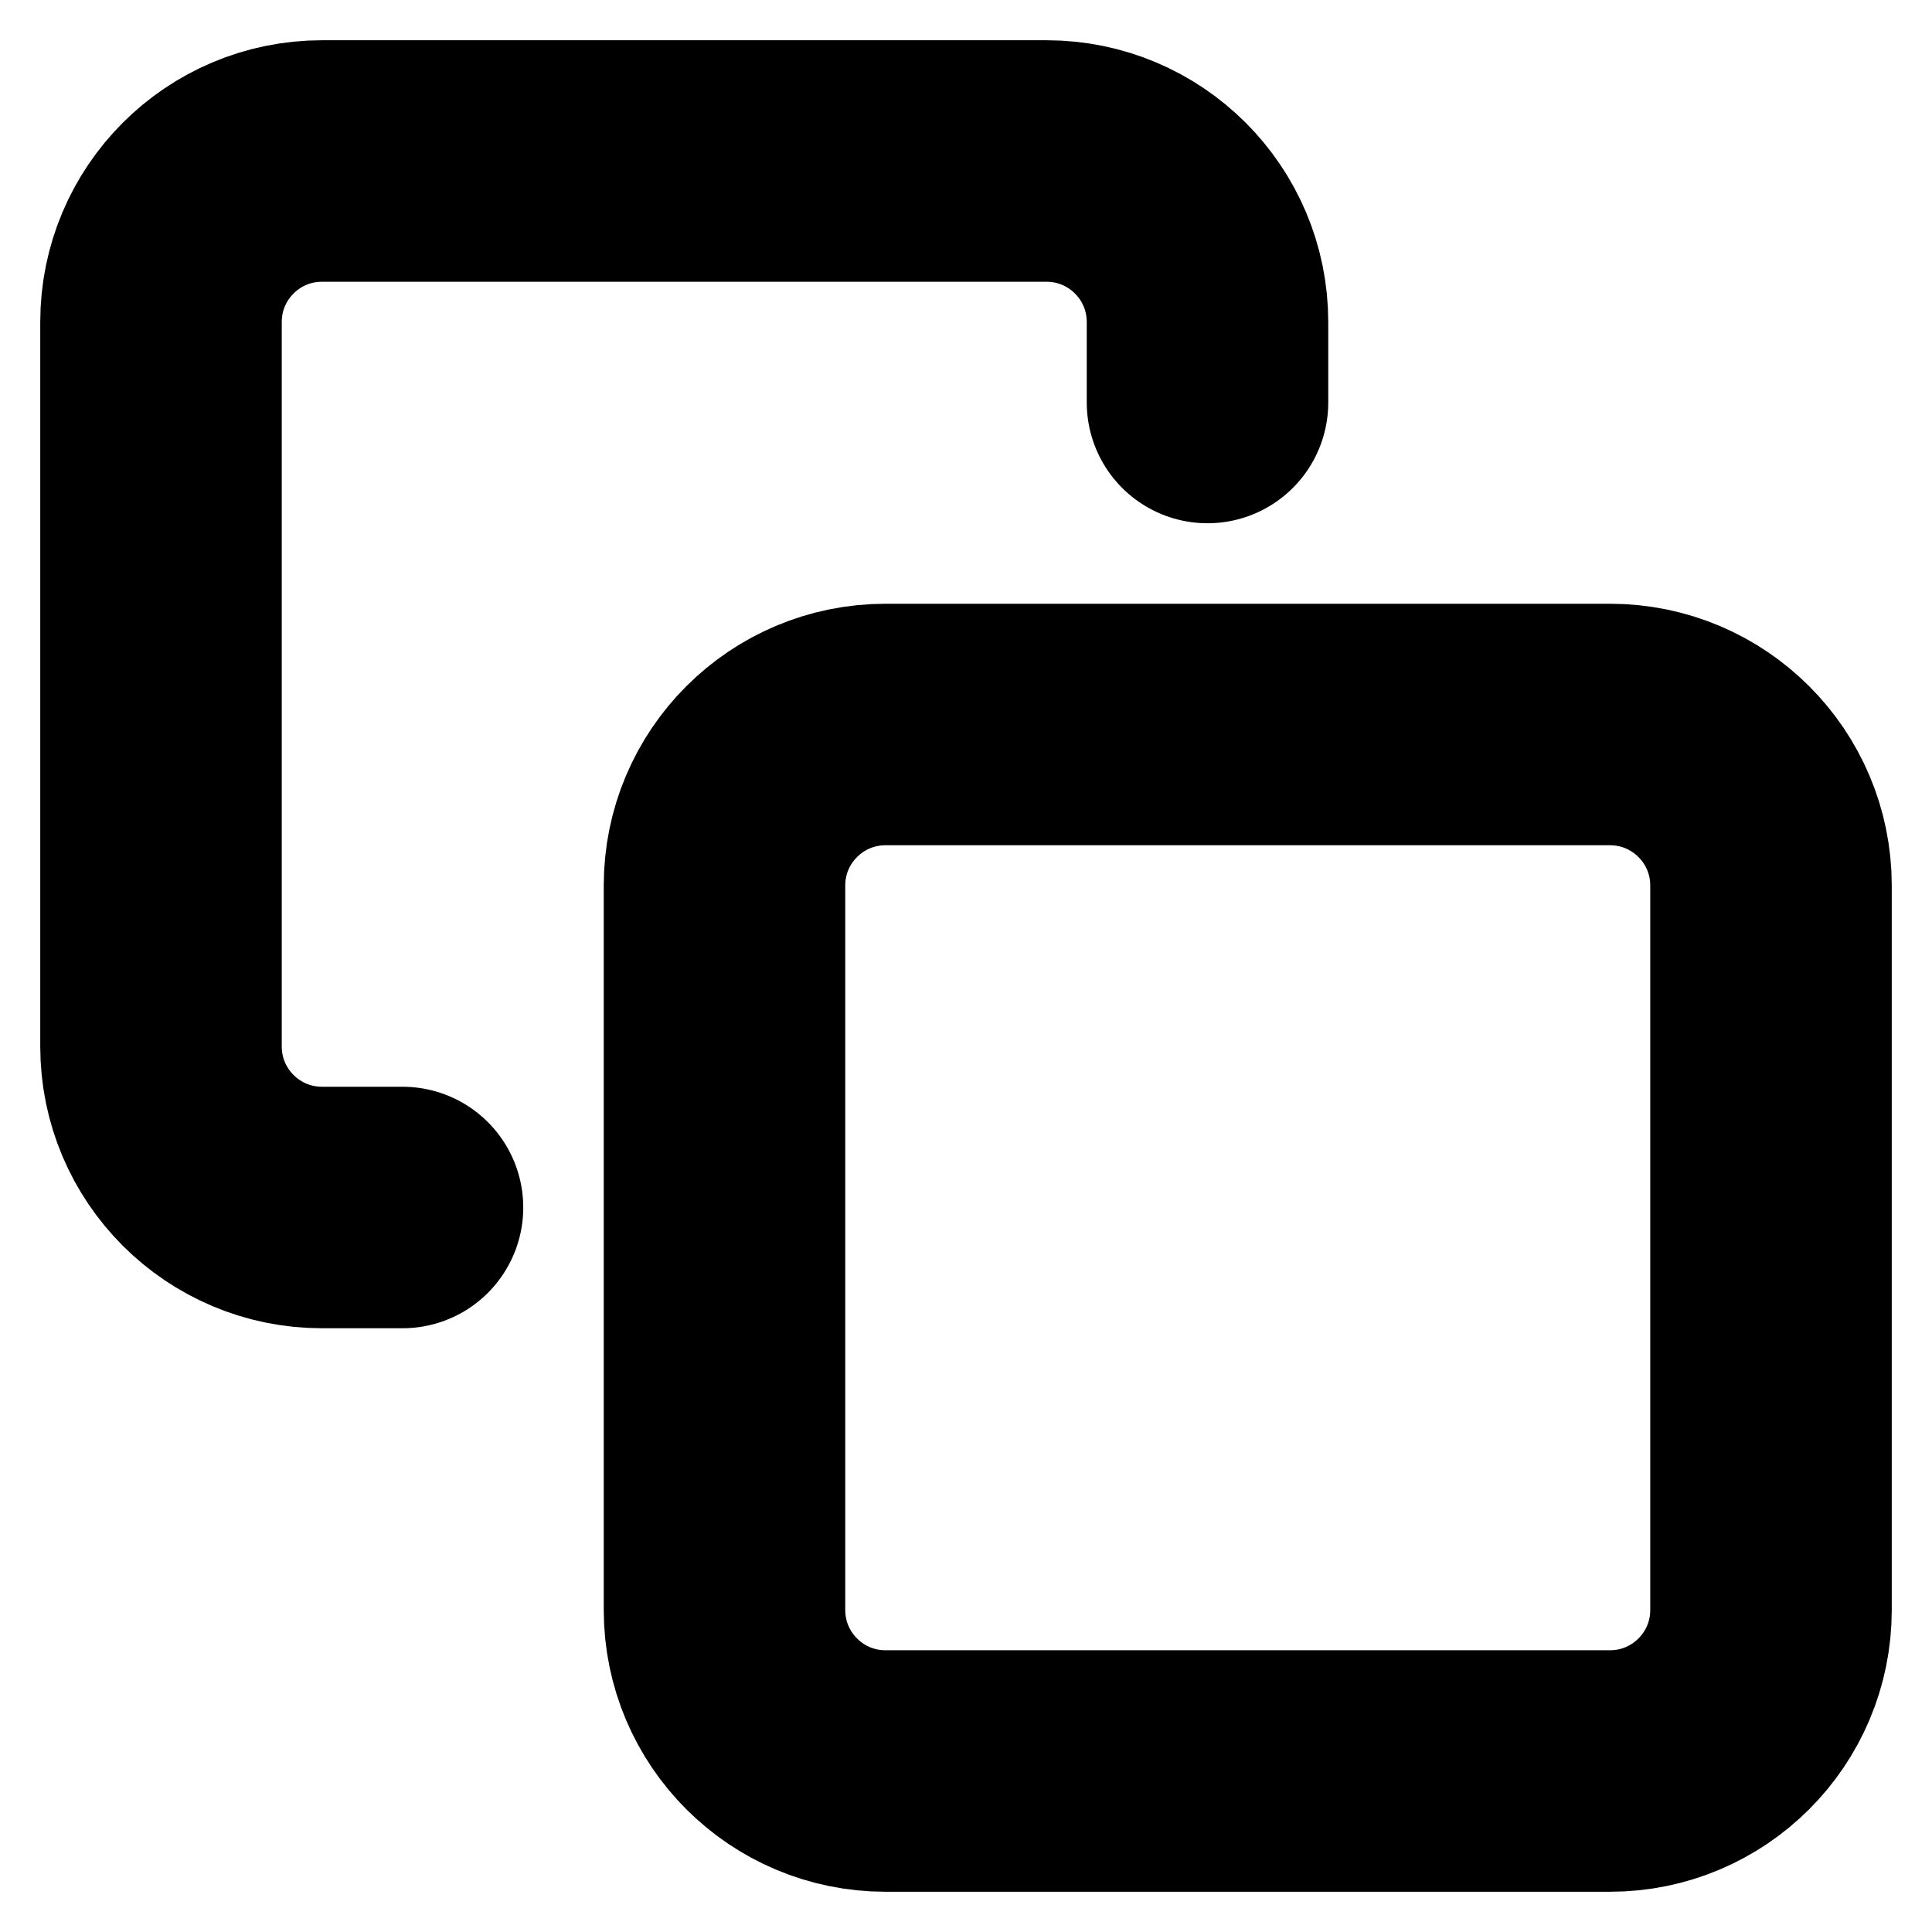
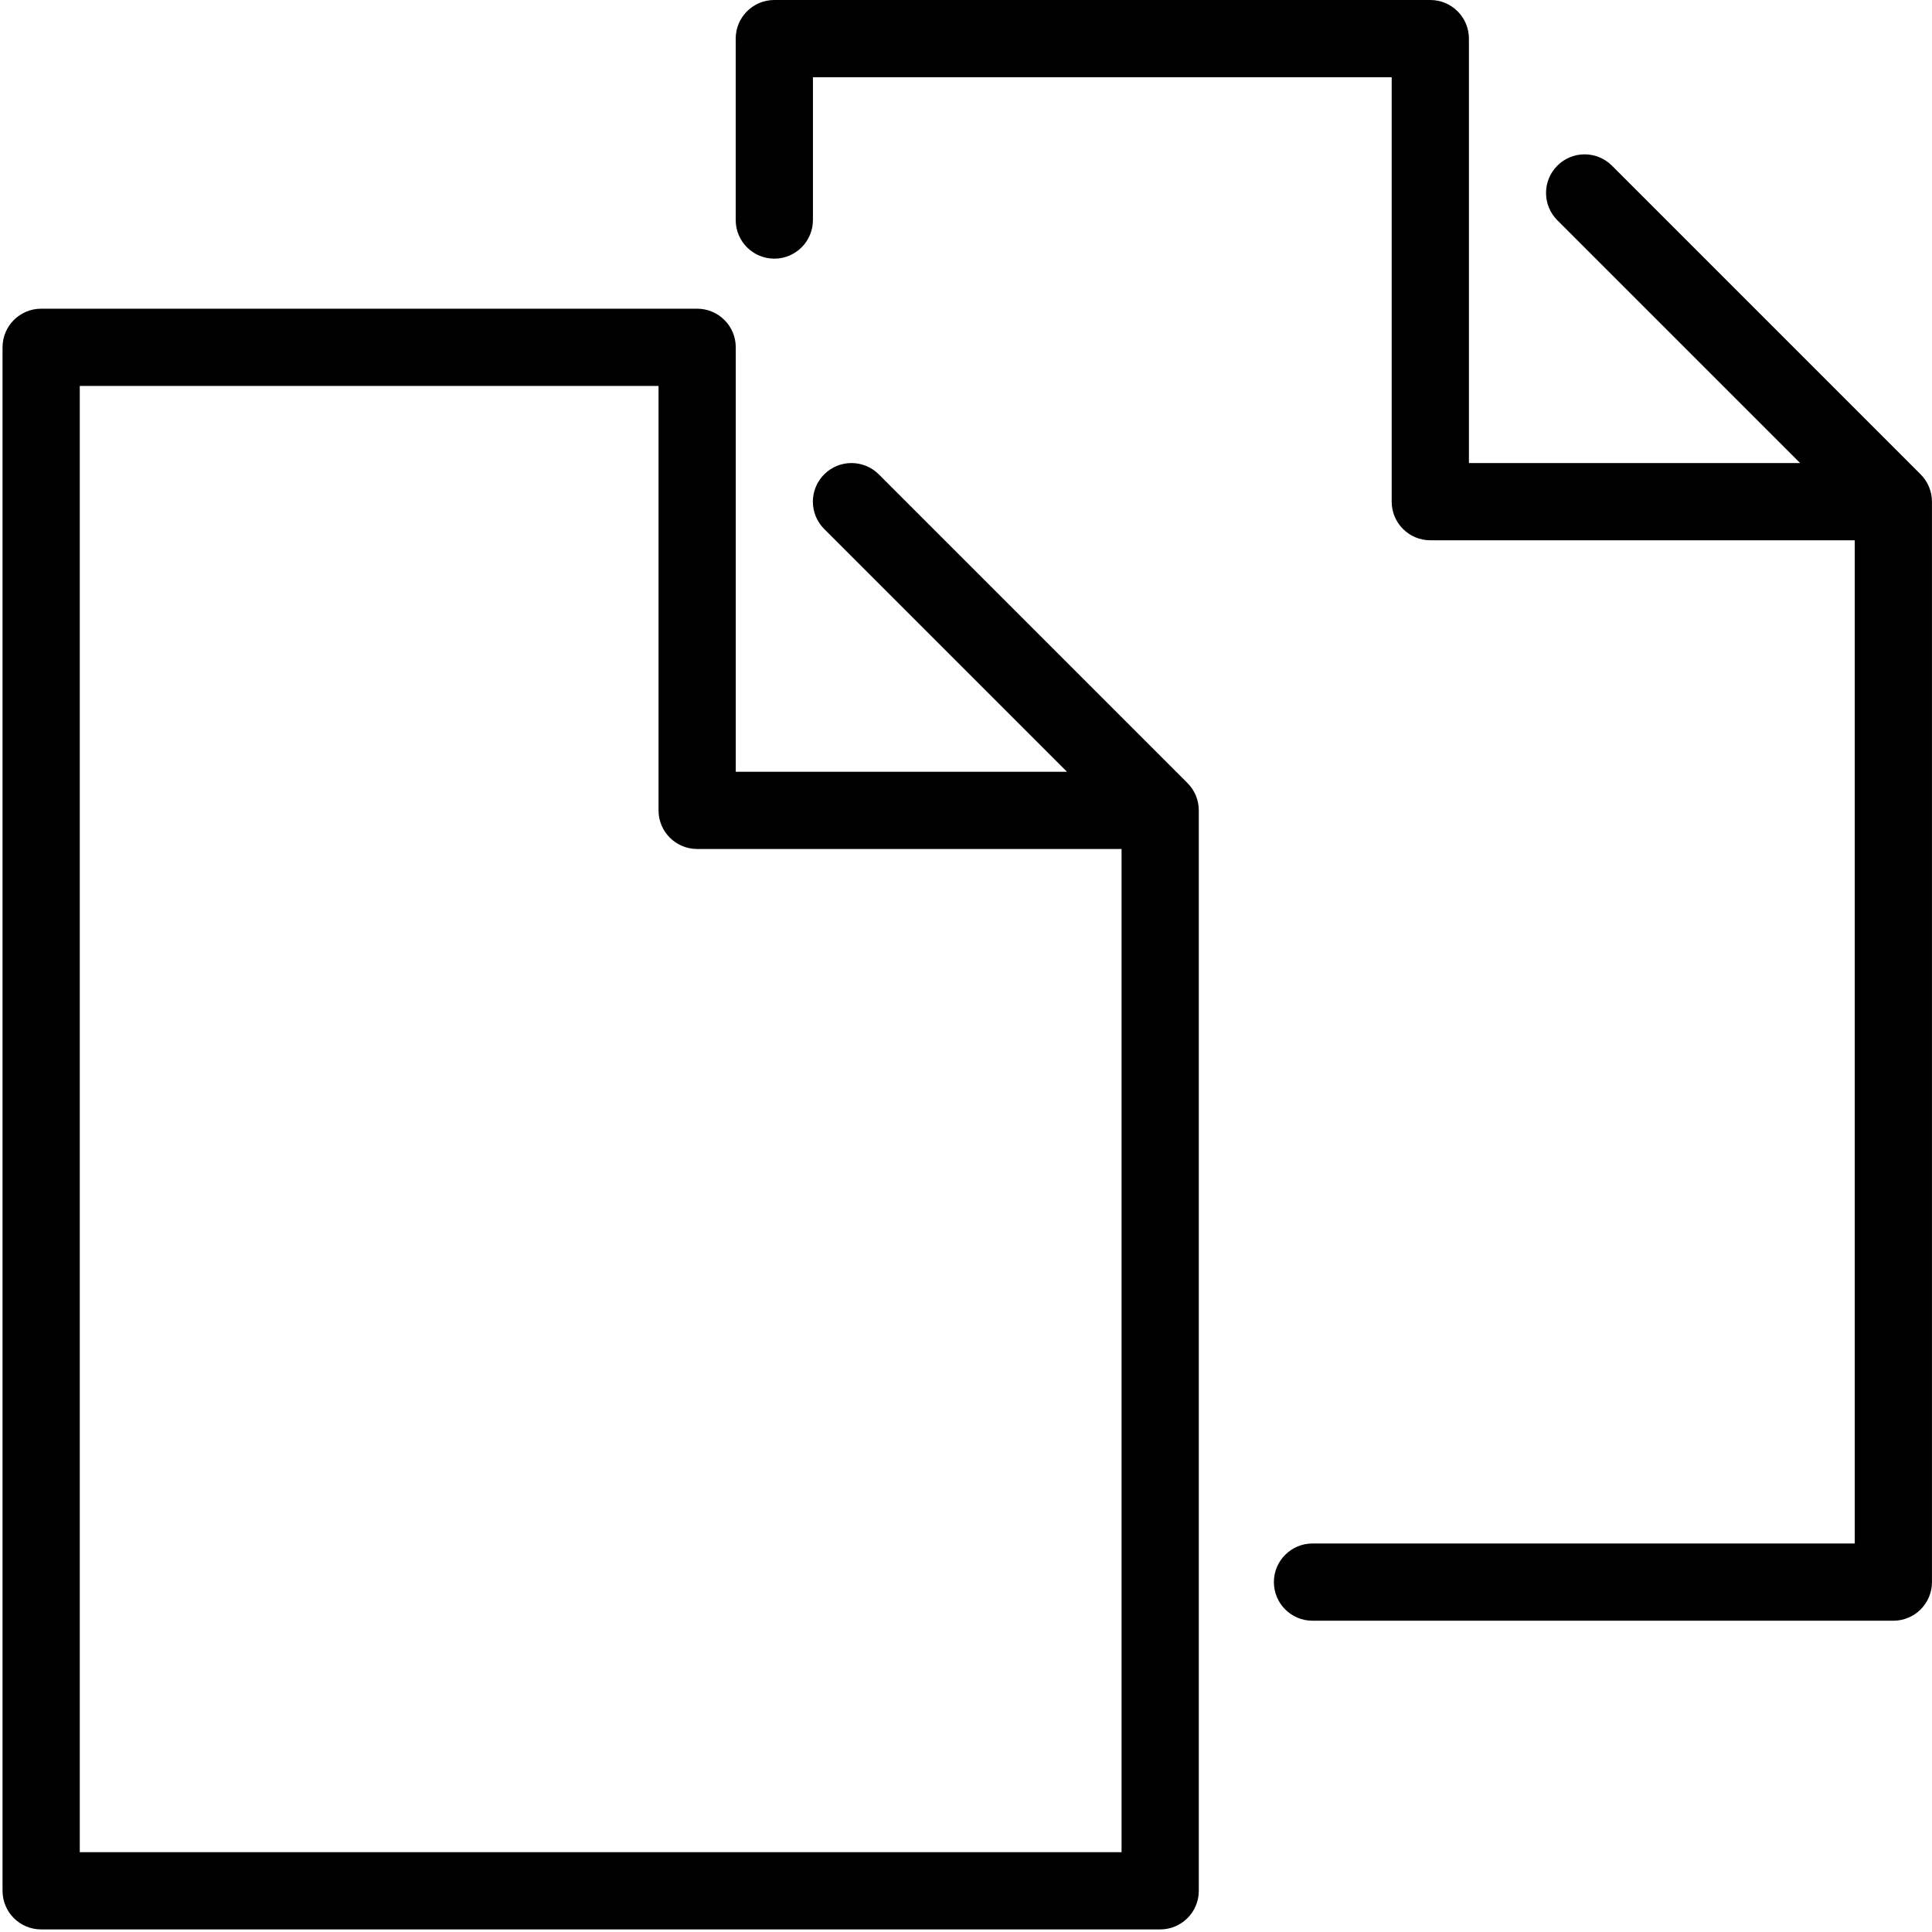
- <svg xmlns="http://www.w3.org/2000/svg" viewBox="0 0 24 24" fill="none" stroke="currentColor" stroke-width="3" stroke-linecap="round" stroke-linejoin="round">
-   <rect x="9" y="9" width="13" height="13" rx="2" ry="2" />
-   <path d="M5 15H4a2 2 0 01-2-2V4a2 2 0 012-2h9a2 2 0 012 2v1" />
+ <svg xmlns="http://www.w3.org/2000/svg" t="1680075756129" class="icon" viewBox="0 0 1024 1024" version="1.1" p-id="2810" width="128" height="128">
+   <path d="M629.392 415.033l-163.616-163.616c-7.992-7.992-20.947-7.992-28.939 0-7.992 8.002-7.992 20.957 0 28.949l128.681 128.681-175.548 0L389.969 184.083c0-11.297-9.169-20.466-20.466-20.466L21.814 163.616c-11.308 0-20.466 9.169-20.466 20.466l0 818.082c0 11.308 9.159 20.466 20.466 20.466l593.108 0c11.308 0 20.466-9.159 20.466-20.466L635.388 429.512C635.388 424.079 633.229 418.88 629.392 415.033zM594.456 981.699l-552.176 0L42.28 204.549l306.756 0 0 224.964c0 11.297 9.159 20.466 20.466 20.466l224.953 0L594.456 981.699zM1023.979 265.896l0 572.652c0 11.308-9.159 20.466-20.466 20.466l-307.862 0c-11.297 0-20.466-9.159-20.466-20.466 0-11.297 9.169-20.466 20.466-20.466l287.396 0L983.046 286.362l-224.953 0c-11.308 0-20.466-9.169-20.466-20.466L737.627 40.932l-306.756 0 0 75.694c0 11.308-9.169 20.466-20.466 20.466-11.308 0-20.466-9.159-20.466-20.466L389.938 20.466c0-11.297 9.159-20.466 20.466-20.466l347.689 0c11.297 0 20.466 9.169 20.466 20.466l0 224.964 175.548 0-128.681-128.681c-7.992-7.992-7.992-20.947 0-28.949 7.992-7.992 20.947-7.992 28.939 0l163.616 163.627C1021.819 255.264 1023.979 260.462 1023.979 265.896z" fill="" p-id="2811" />
</svg>
